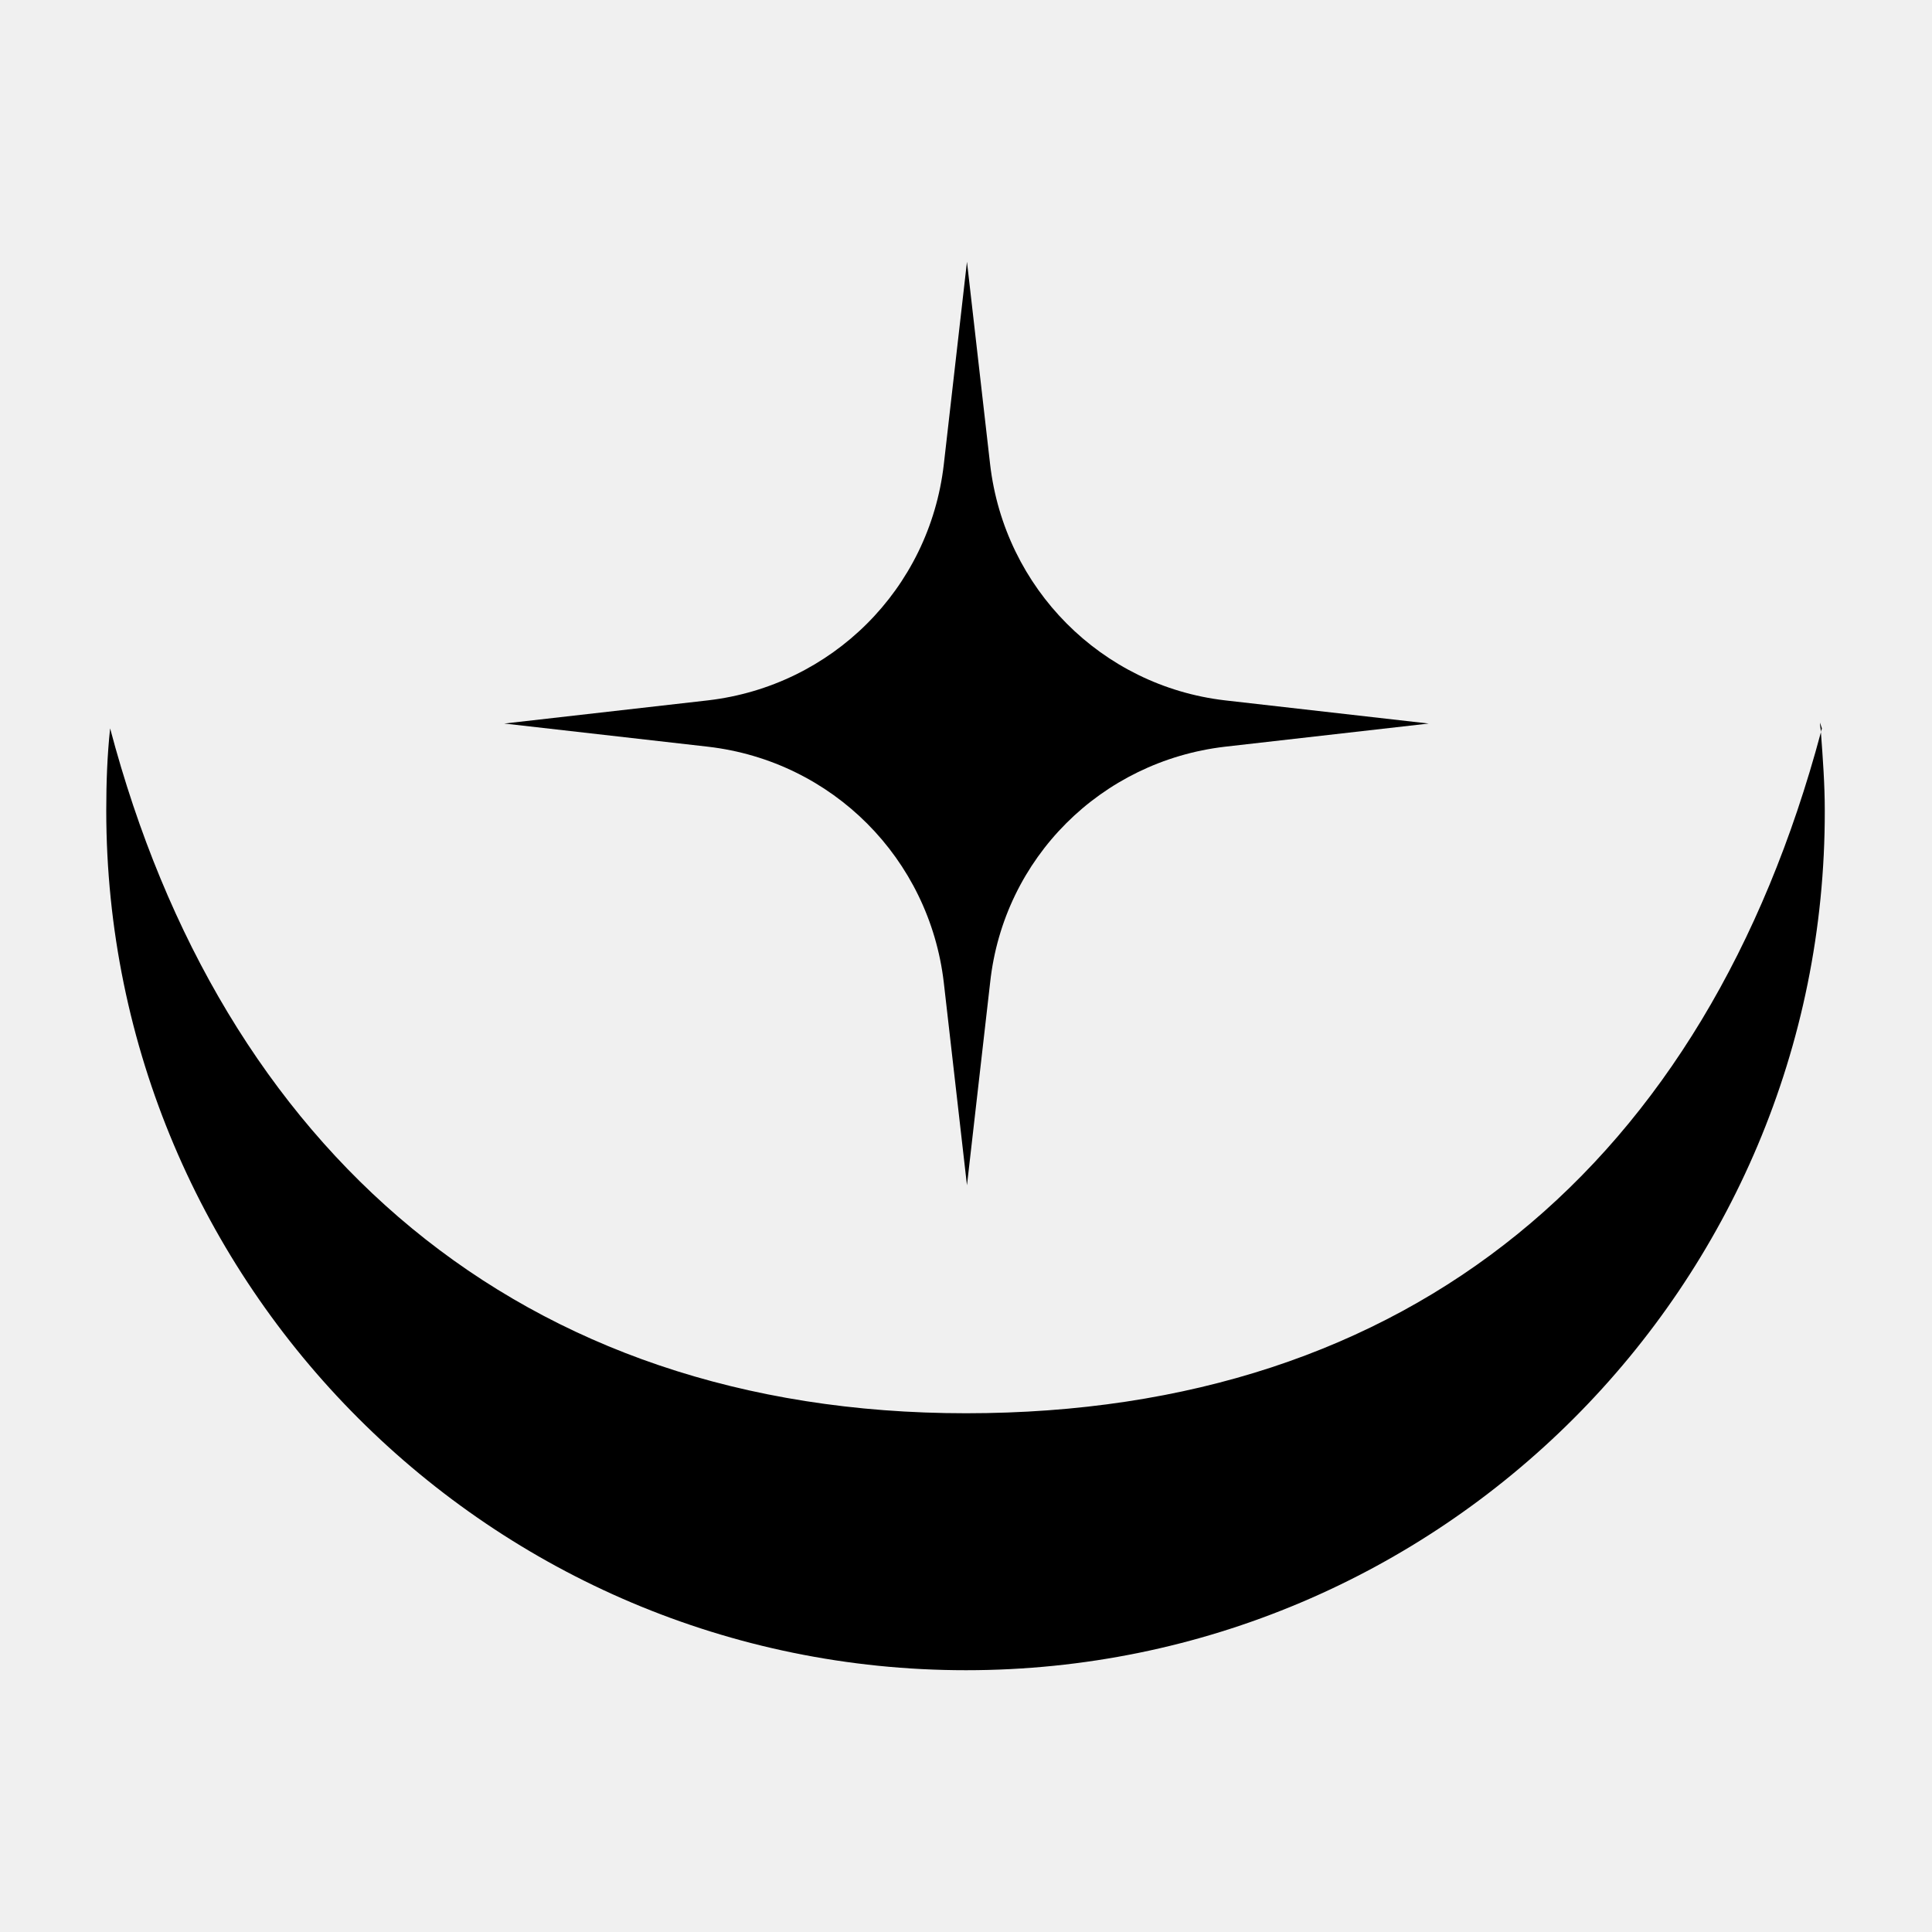
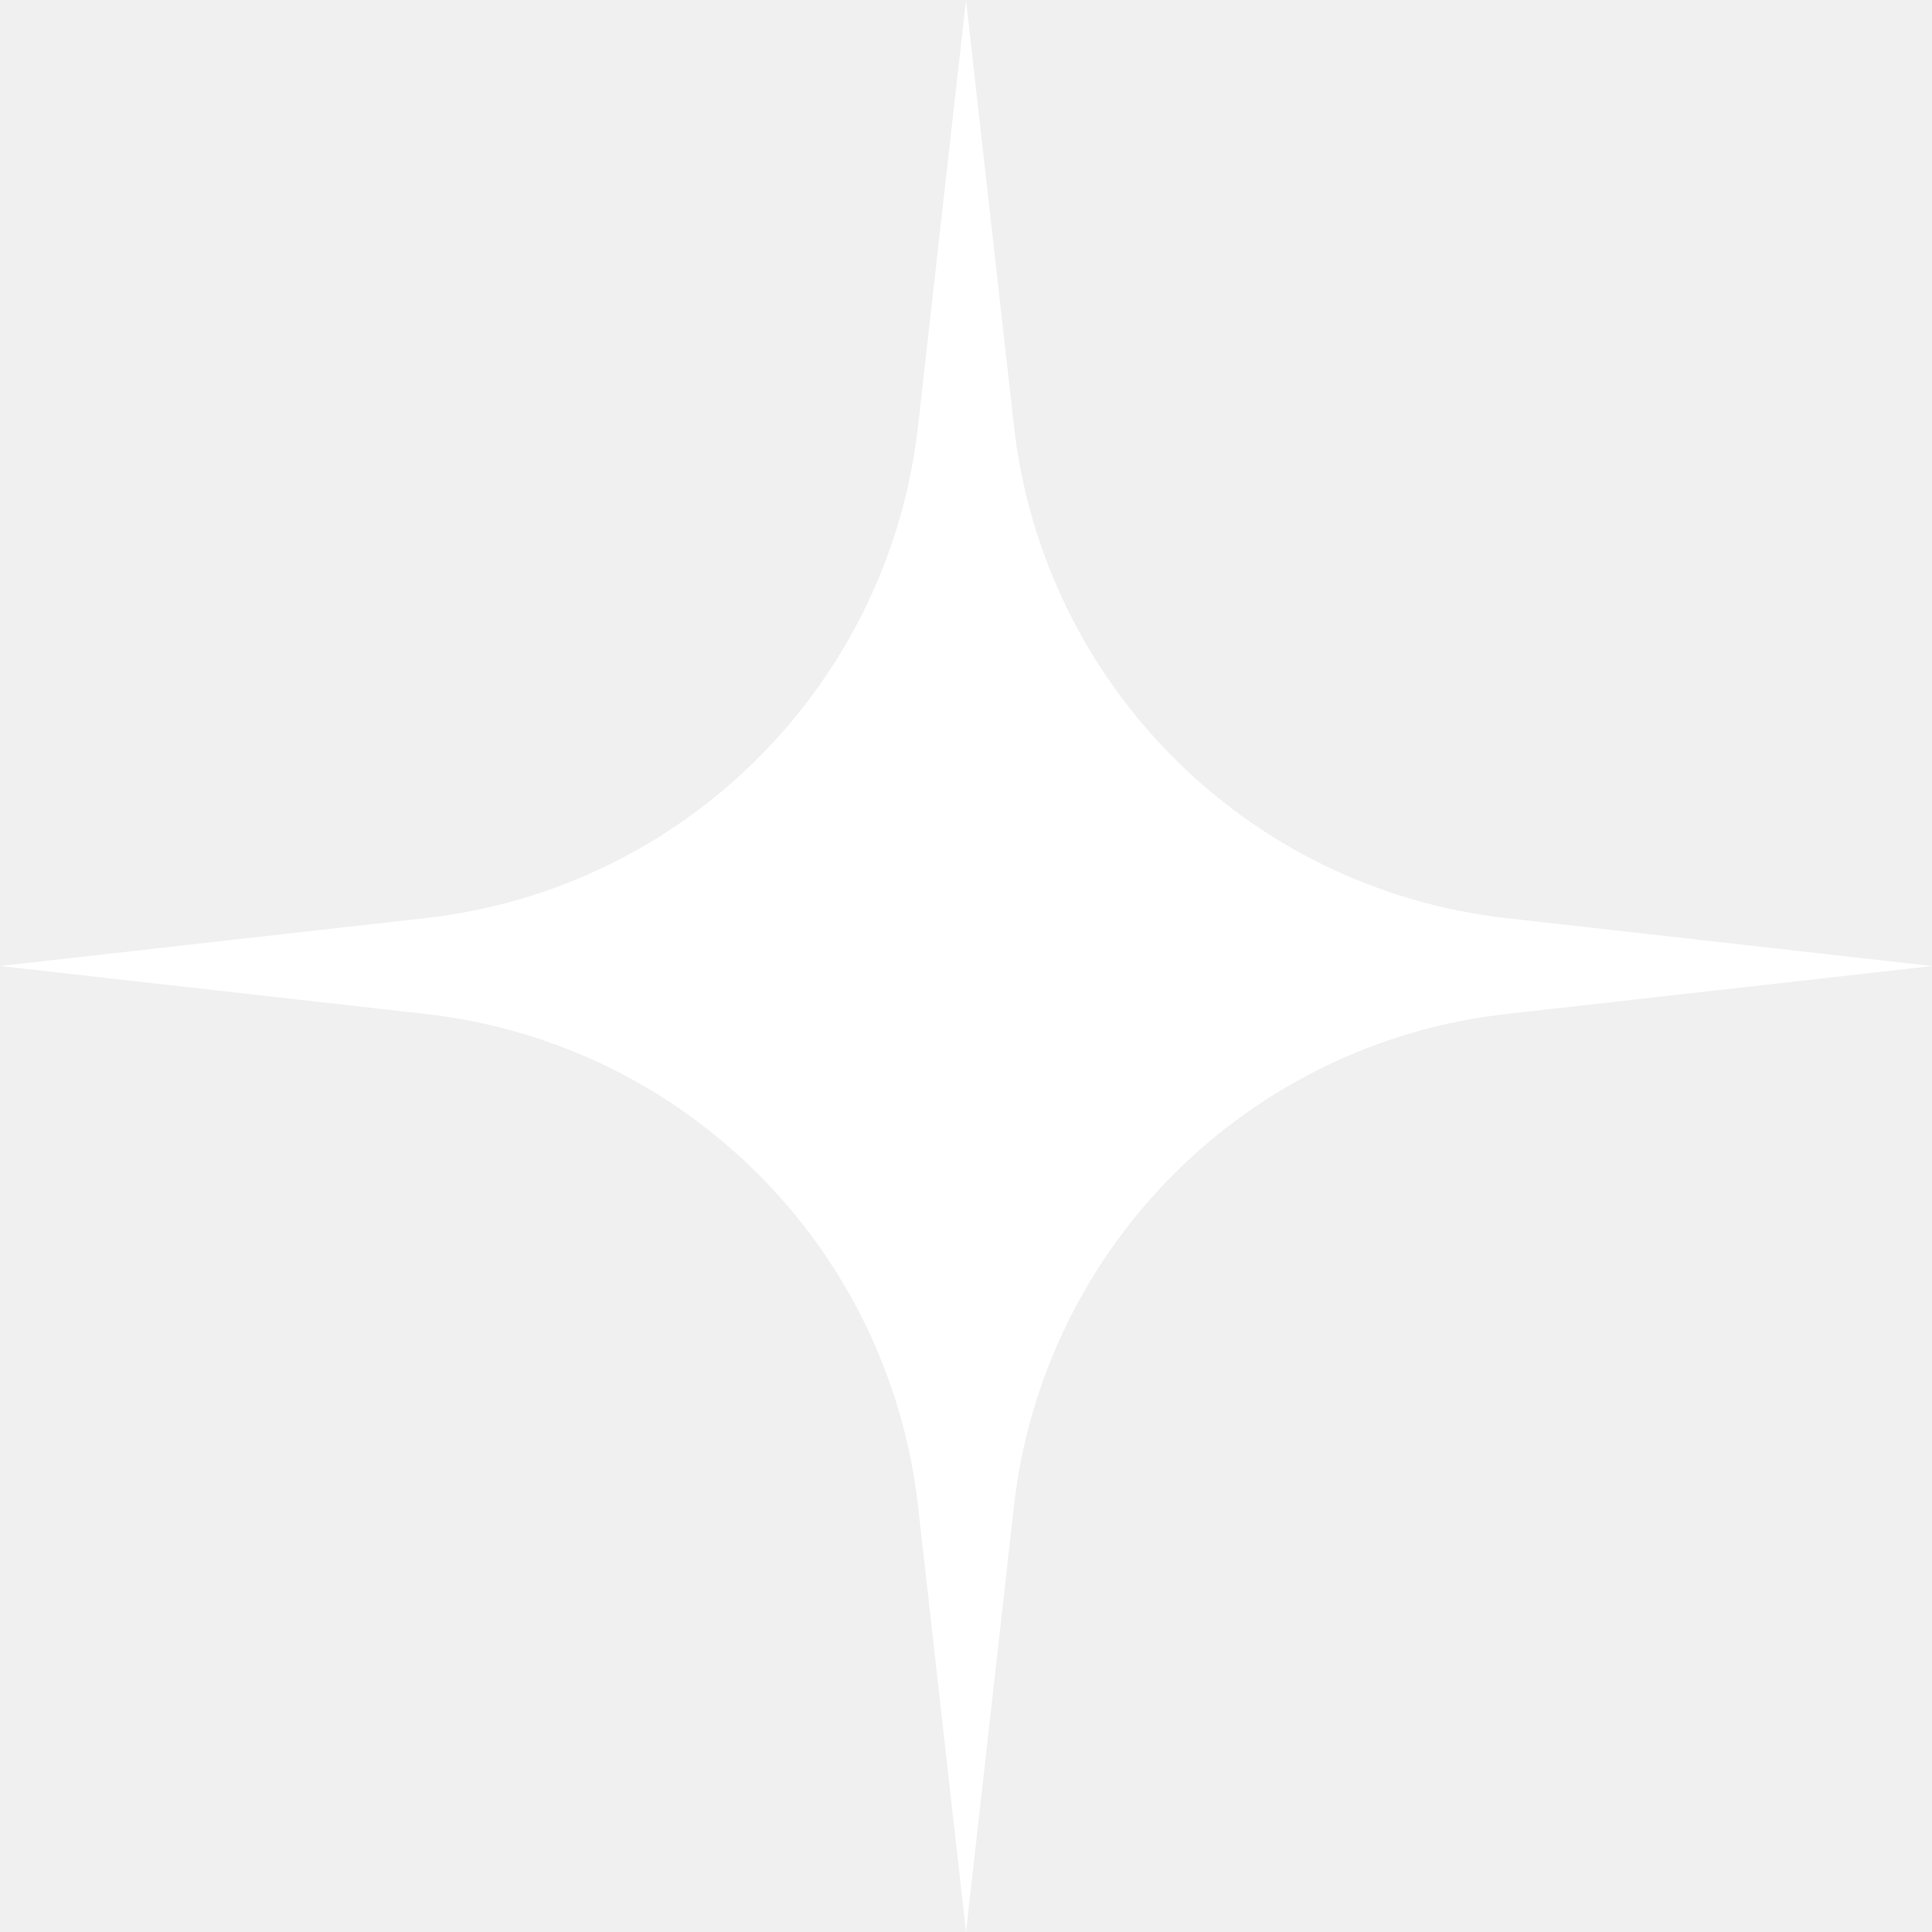
- <svg xmlns="http://www.w3.org/2000/svg" version="1.1" id="Livello_1" x="0px" y="0px" viewBox="0 0 200 200" style="enable-background:new 0 0 200 200;" xml:space="preserve">
-   <style type="text/css">
- 	.st0{fill:none;}
- </style>
-   <g>
-     <path class="st0" d="M100.1,146.4c-46.3,0-77.2-27.4-88.6-70.9c-0.3,2.8-0.4,5.6-0.4,8.5c0,49.1,39.9,89,89,89   c49.1,0,89-39.9,89-89c0-2.7-0.2-5.4-0.4-8.1C176.7,120.4,146.3,146.4,100.1,146.4z" />
-     <path class="st0" d="M97.7,101.6l2.4,21l2.4-21c1.4-12.9,11.5-22.9,24.3-24.4l21.1-2.4l-21.1-2.4c-12.8-1.5-22.9-11.6-24.3-24.4   l-2.4-21l-2.4,21C96.2,61,86.1,71,73.3,72.5l-21.1,2.4l21.1,2.4C86.1,78.7,96.2,88.8,97.7,101.6z" />
-     <path class="st0" d="M99.9,74.9c0,0.3,0.1,0.6,0.1,1c0-0.1,0.1-0.2,0.1-0.4L99.9,74.9z" />
-     <path d="M73.3,72.5C86.1,71,96.2,61,97.7,48.1l2.4-21l2.4,21c1.5,12.8,11.5,22.9,24.3,24.4l21.1,2.4l-21.1,2.4   c-12.8,1.5-22.9,11.5-24.3,24.4l-2.4,21l-2.4-21c-1.5-12.8-11.5-22.9-24.4-24.4l-21.1-2.4L73.3,72.5z" />
-     <path d="M100,172.9c-49.1,0-89-39.9-89-89c0-2.9,0.1-5.7,0.4-8.5c11.5,43.5,42.3,70.9,88.6,70.9c46.2,0,76.6-26,88.5-70.5   c0-0.3-0.1-0.6-0.1-1l0.2,0.6c0,0.1-0.1,0.2-0.1,0.4c0.2,2.7,0.4,5.4,0.4,8.1C189,133.1,149.1,172.9,100,172.9z" />
-   </g>
+ <svg xmlns="http://www.w3.org/2000/svg" id="Livello_1" data-name="Livello 1" viewBox="0 0 444.1 444.1">
+   <defs>
+     <style>
+       .cls-1 {
+         fill: #fff;
+         stroke-width: 0px;
+       }
+     </style>
+   </defs>
+   <path class="cls-1" d="M222.05,0l11.02,97.88c6.7,59.5,53.66,106.46,113.16,113.16l97.88,11.02-97.88,11.02c-59.5,6.7-106.46,53.66-113.16,113.16l-11.02,97.88-11.02-97.88c-6.7-59.5-53.66-106.46-113.16-113.16L0,222.05l97.88-11.02c59.5-6.7,106.46-53.66,113.16-113.16L222.05,0Z" />
</svg>
